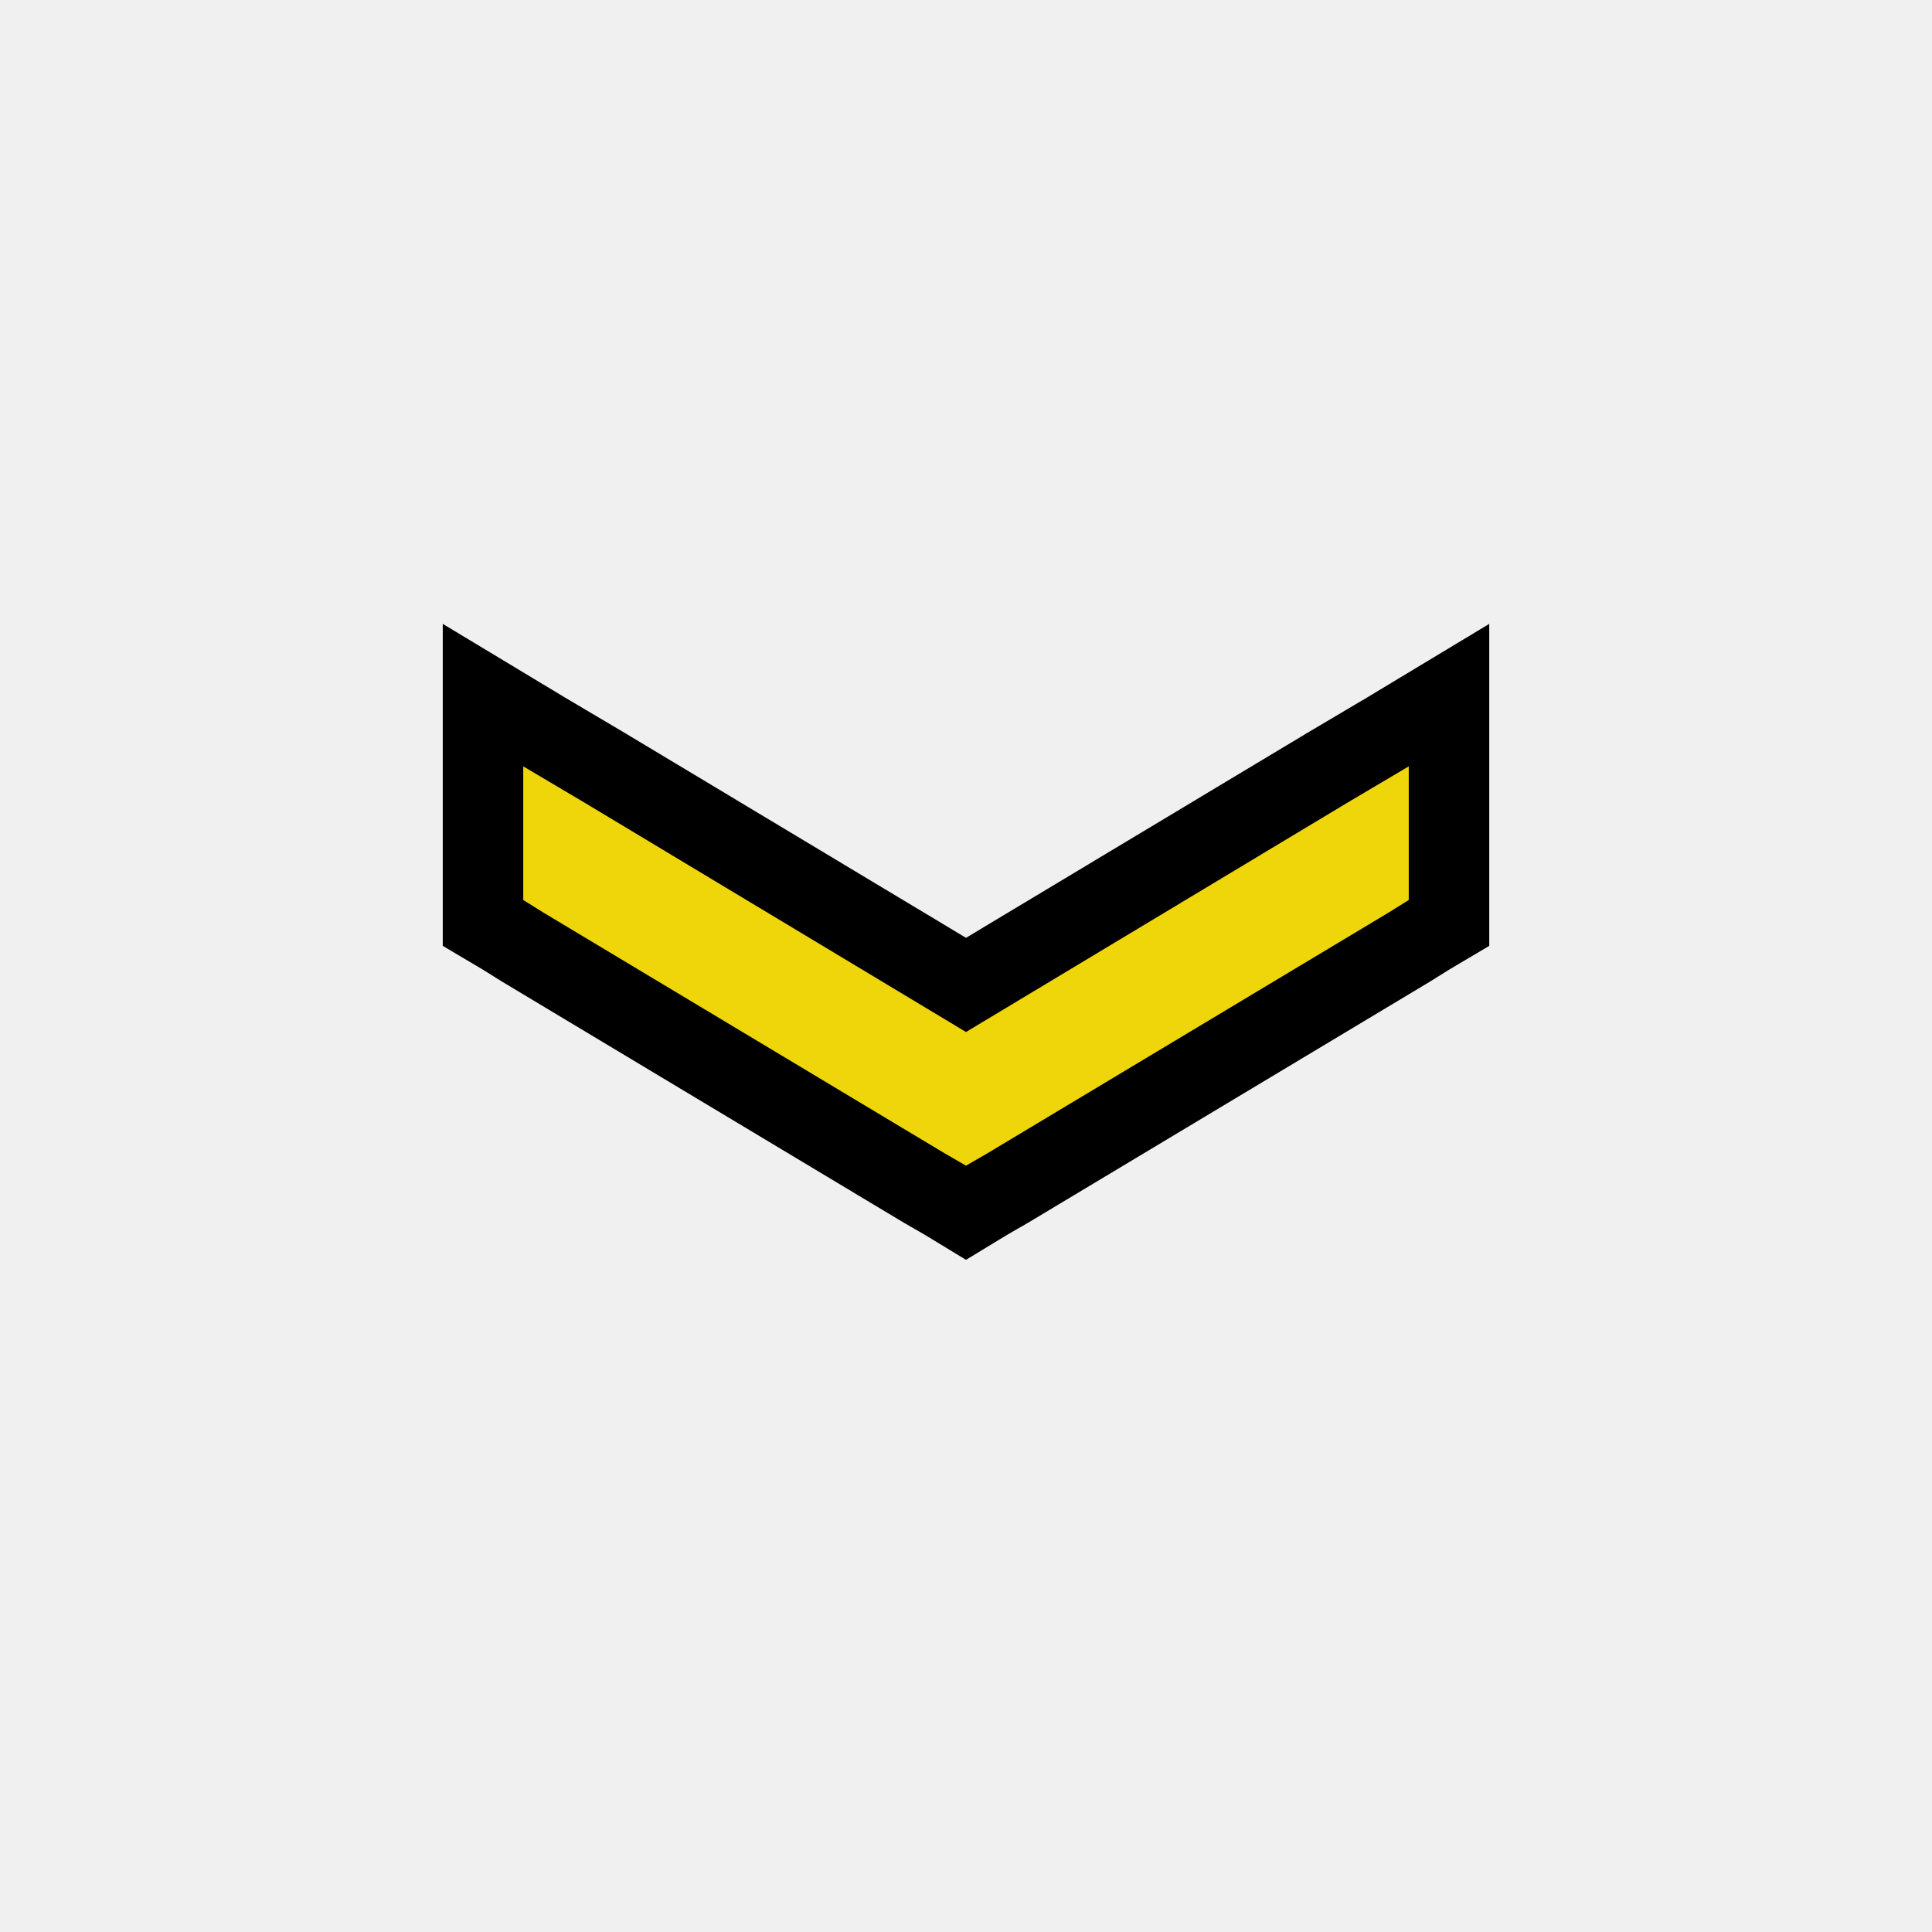
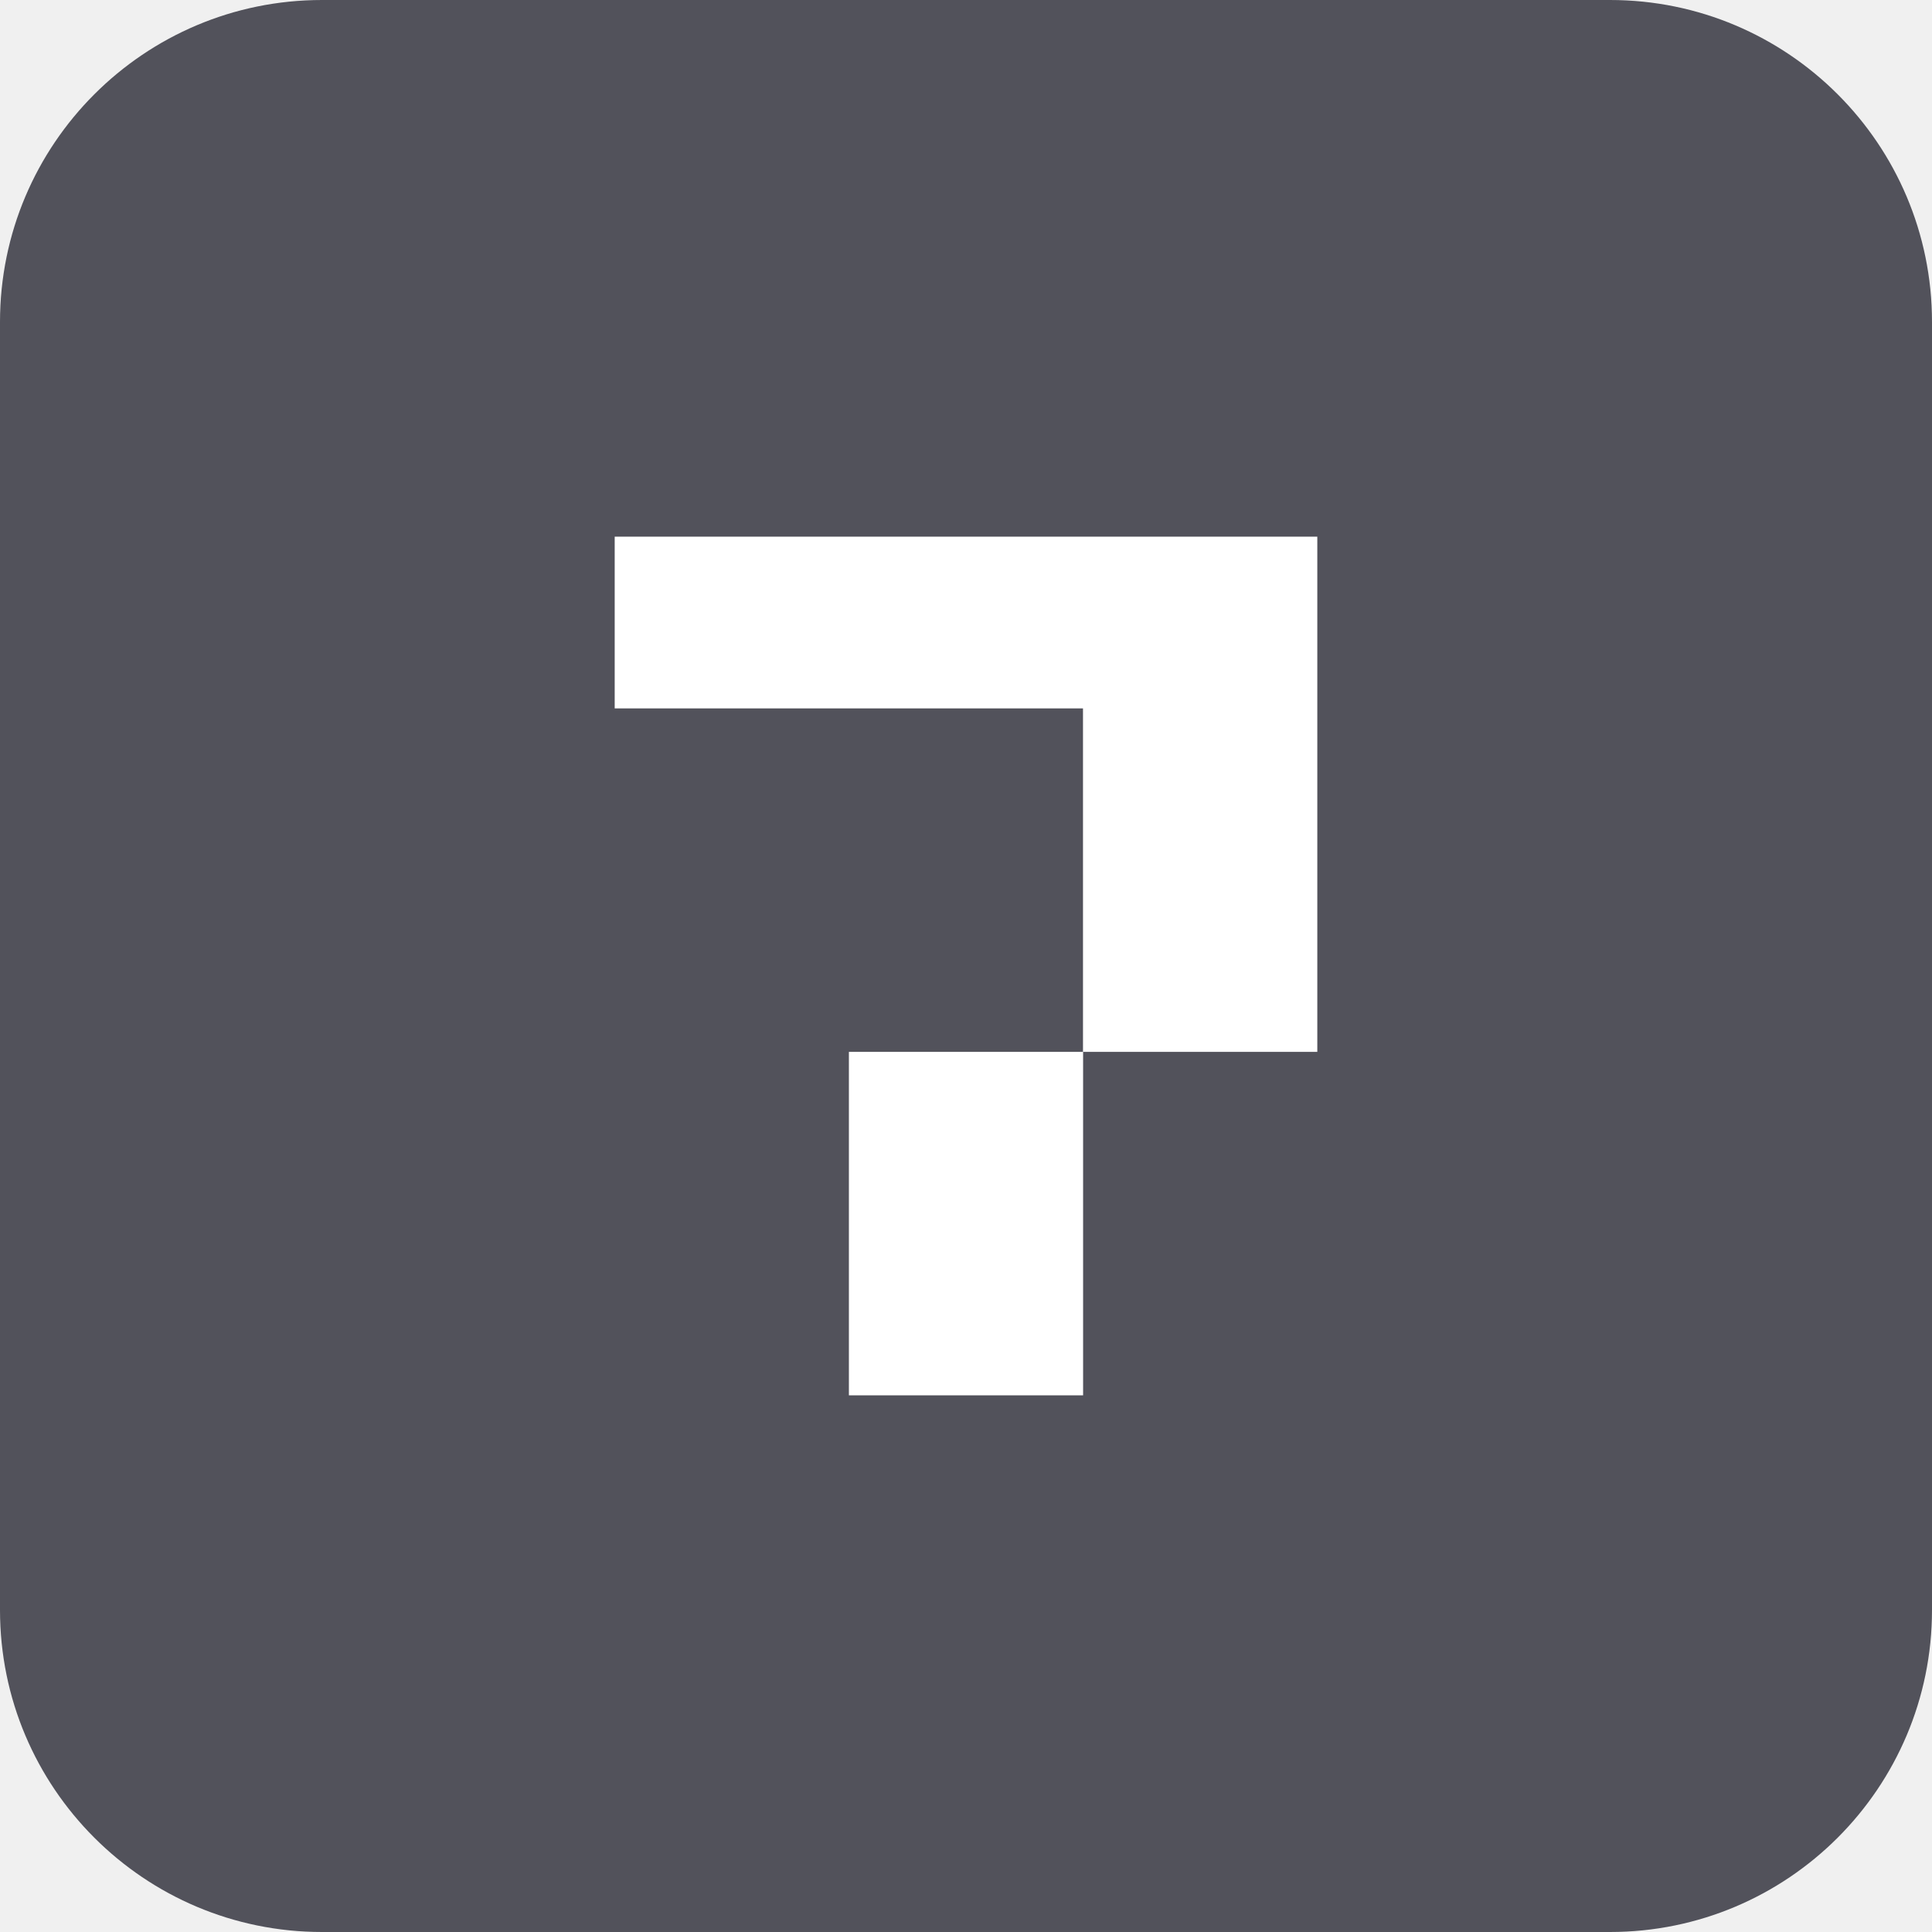
- <svg xmlns="http://www.w3.org/2000/svg" version="1.1" id="Layer_1" x="0px" y="0px" viewBox="0 0 24 24" style="enable-background:new 0 0 24 24;" xml:space="preserve">
-   <style type="text/css">
- 	.st0{fill:#EFD60A;}
- 	.st1{fill:none;}
- </style>
-   <polygon points="16.99,8.66 16.23,9.11 12,11.65 7.77,9.11 7.01,8.66 5.5,7.75 5.5,9.52 5.5,10.4 5.5,10.9 5.5,11.18 5.5,11.75   5.99,12.04 6.23,12.19 11.23,15.19 11.49,15.34 12,15.65 12.51,15.34 12.77,15.19 17.77,12.19 18.01,12.04 18.5,11.75 18.5,11.18   18.5,10.9 18.5,10.4 18.5,9.52 18.5,7.75 " />
-   <path class="st0" d="M12,14.48l-0.26-0.15l-5-3L6.5,11.18V10.9v-0.5V9.52l0.76,0.45L12,12.82l4.74-2.85l0.76-0.45v0.88v0.5v0.28  l-0.24,0.15l-5,3L12,14.48z" />
-   <rect class="st1" width="24" height="24" />
+ <svg xmlns="http://www.w3.org/2000/svg" width="18" height="18" viewBox="0 0 18 18">
+   <g id="그룹_22333" data-name="그룹 22333" transform="translate(-360 -184)">
+     <path id="패스_48143" data-name="패스 48143" d="M135.079,21.273h-12a3,3,0,0,1-3-3v-12a3,3,0,0,1,3-3h12a3,3,0,0,1,3,3v12a3,3,0,0,1-3,3" transform="translate(239.921 180.727)" fill="#52525b" />
+     <path id="패스_48144" data-name="패스 48144" d="M125.806,6.818h2.182v1.6h-2.182Zm2.182,0h2.182v1.6h-2.182Zm0,4.8h2.182v1.6h-2.182Zm0,1.6h2.182v1.6h-2.182Zm2.181-6.4h2.183v1.6h-2.183Zm0,1.6h2.183v1.6h-2.183Zm0,1.6h2.183v1.6h-2.183Z" transform="translate(239.921 182.182)" fill="#fff" />
+   </g>
</svg>
